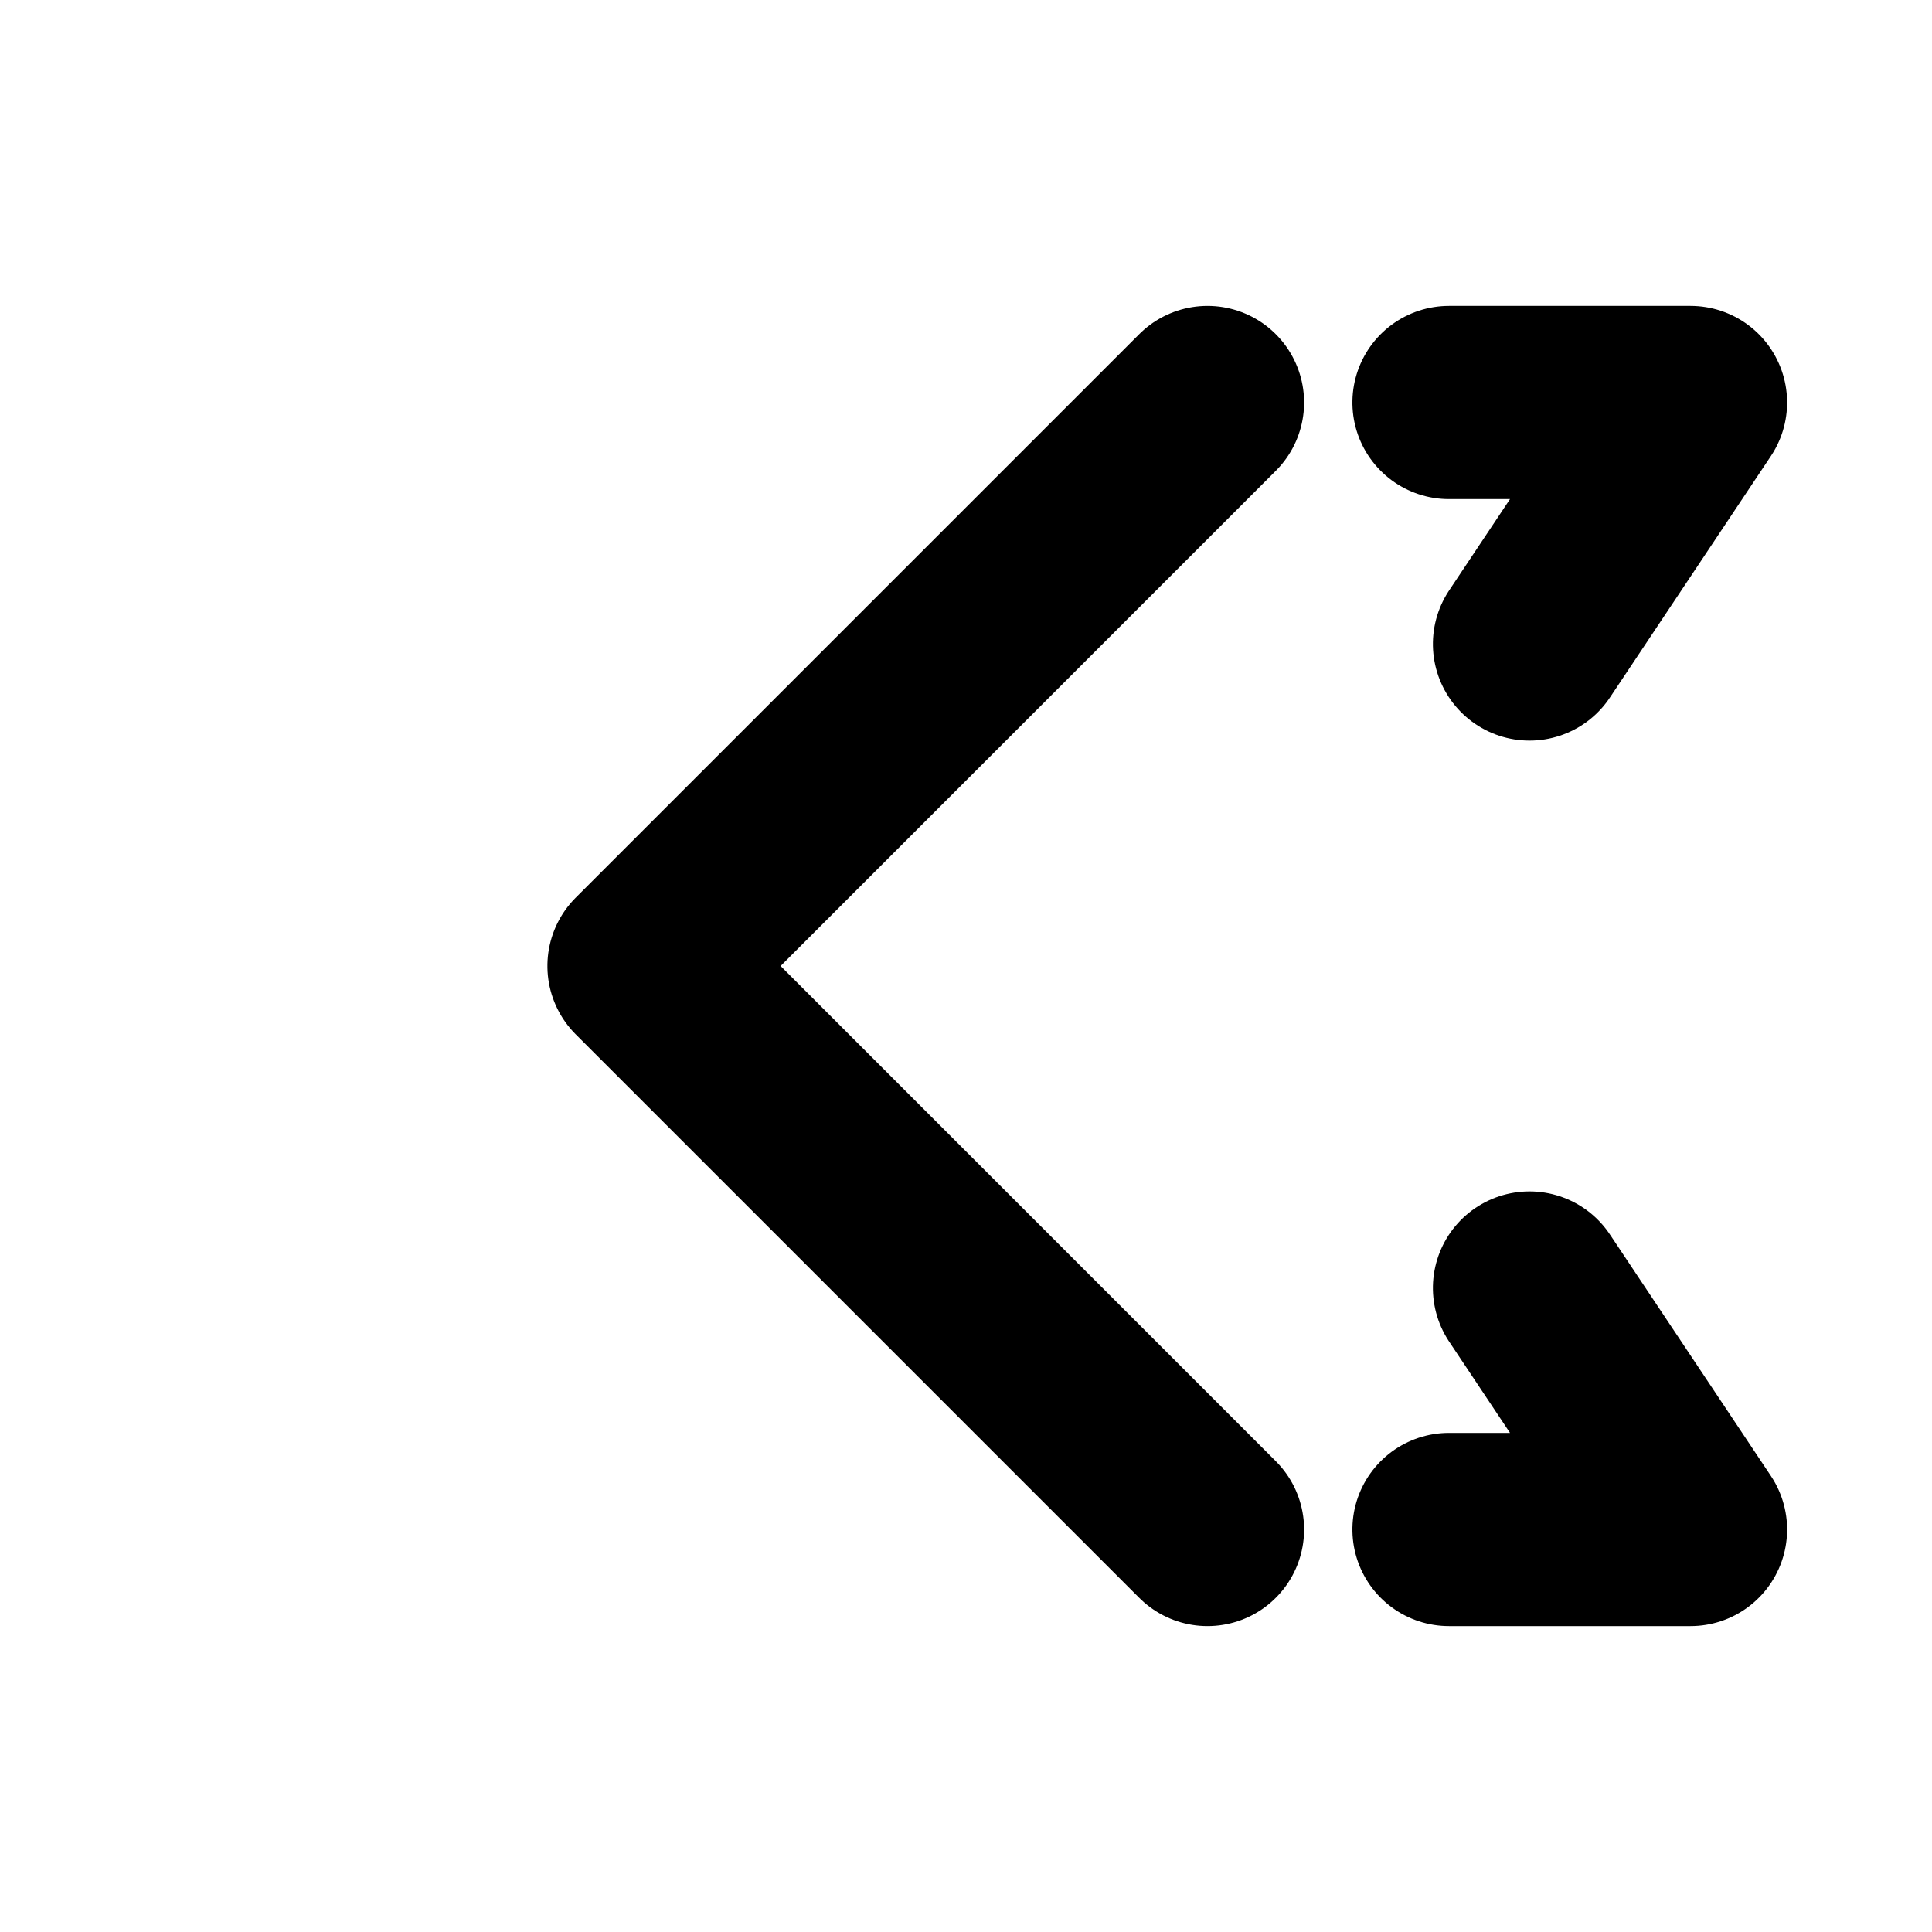
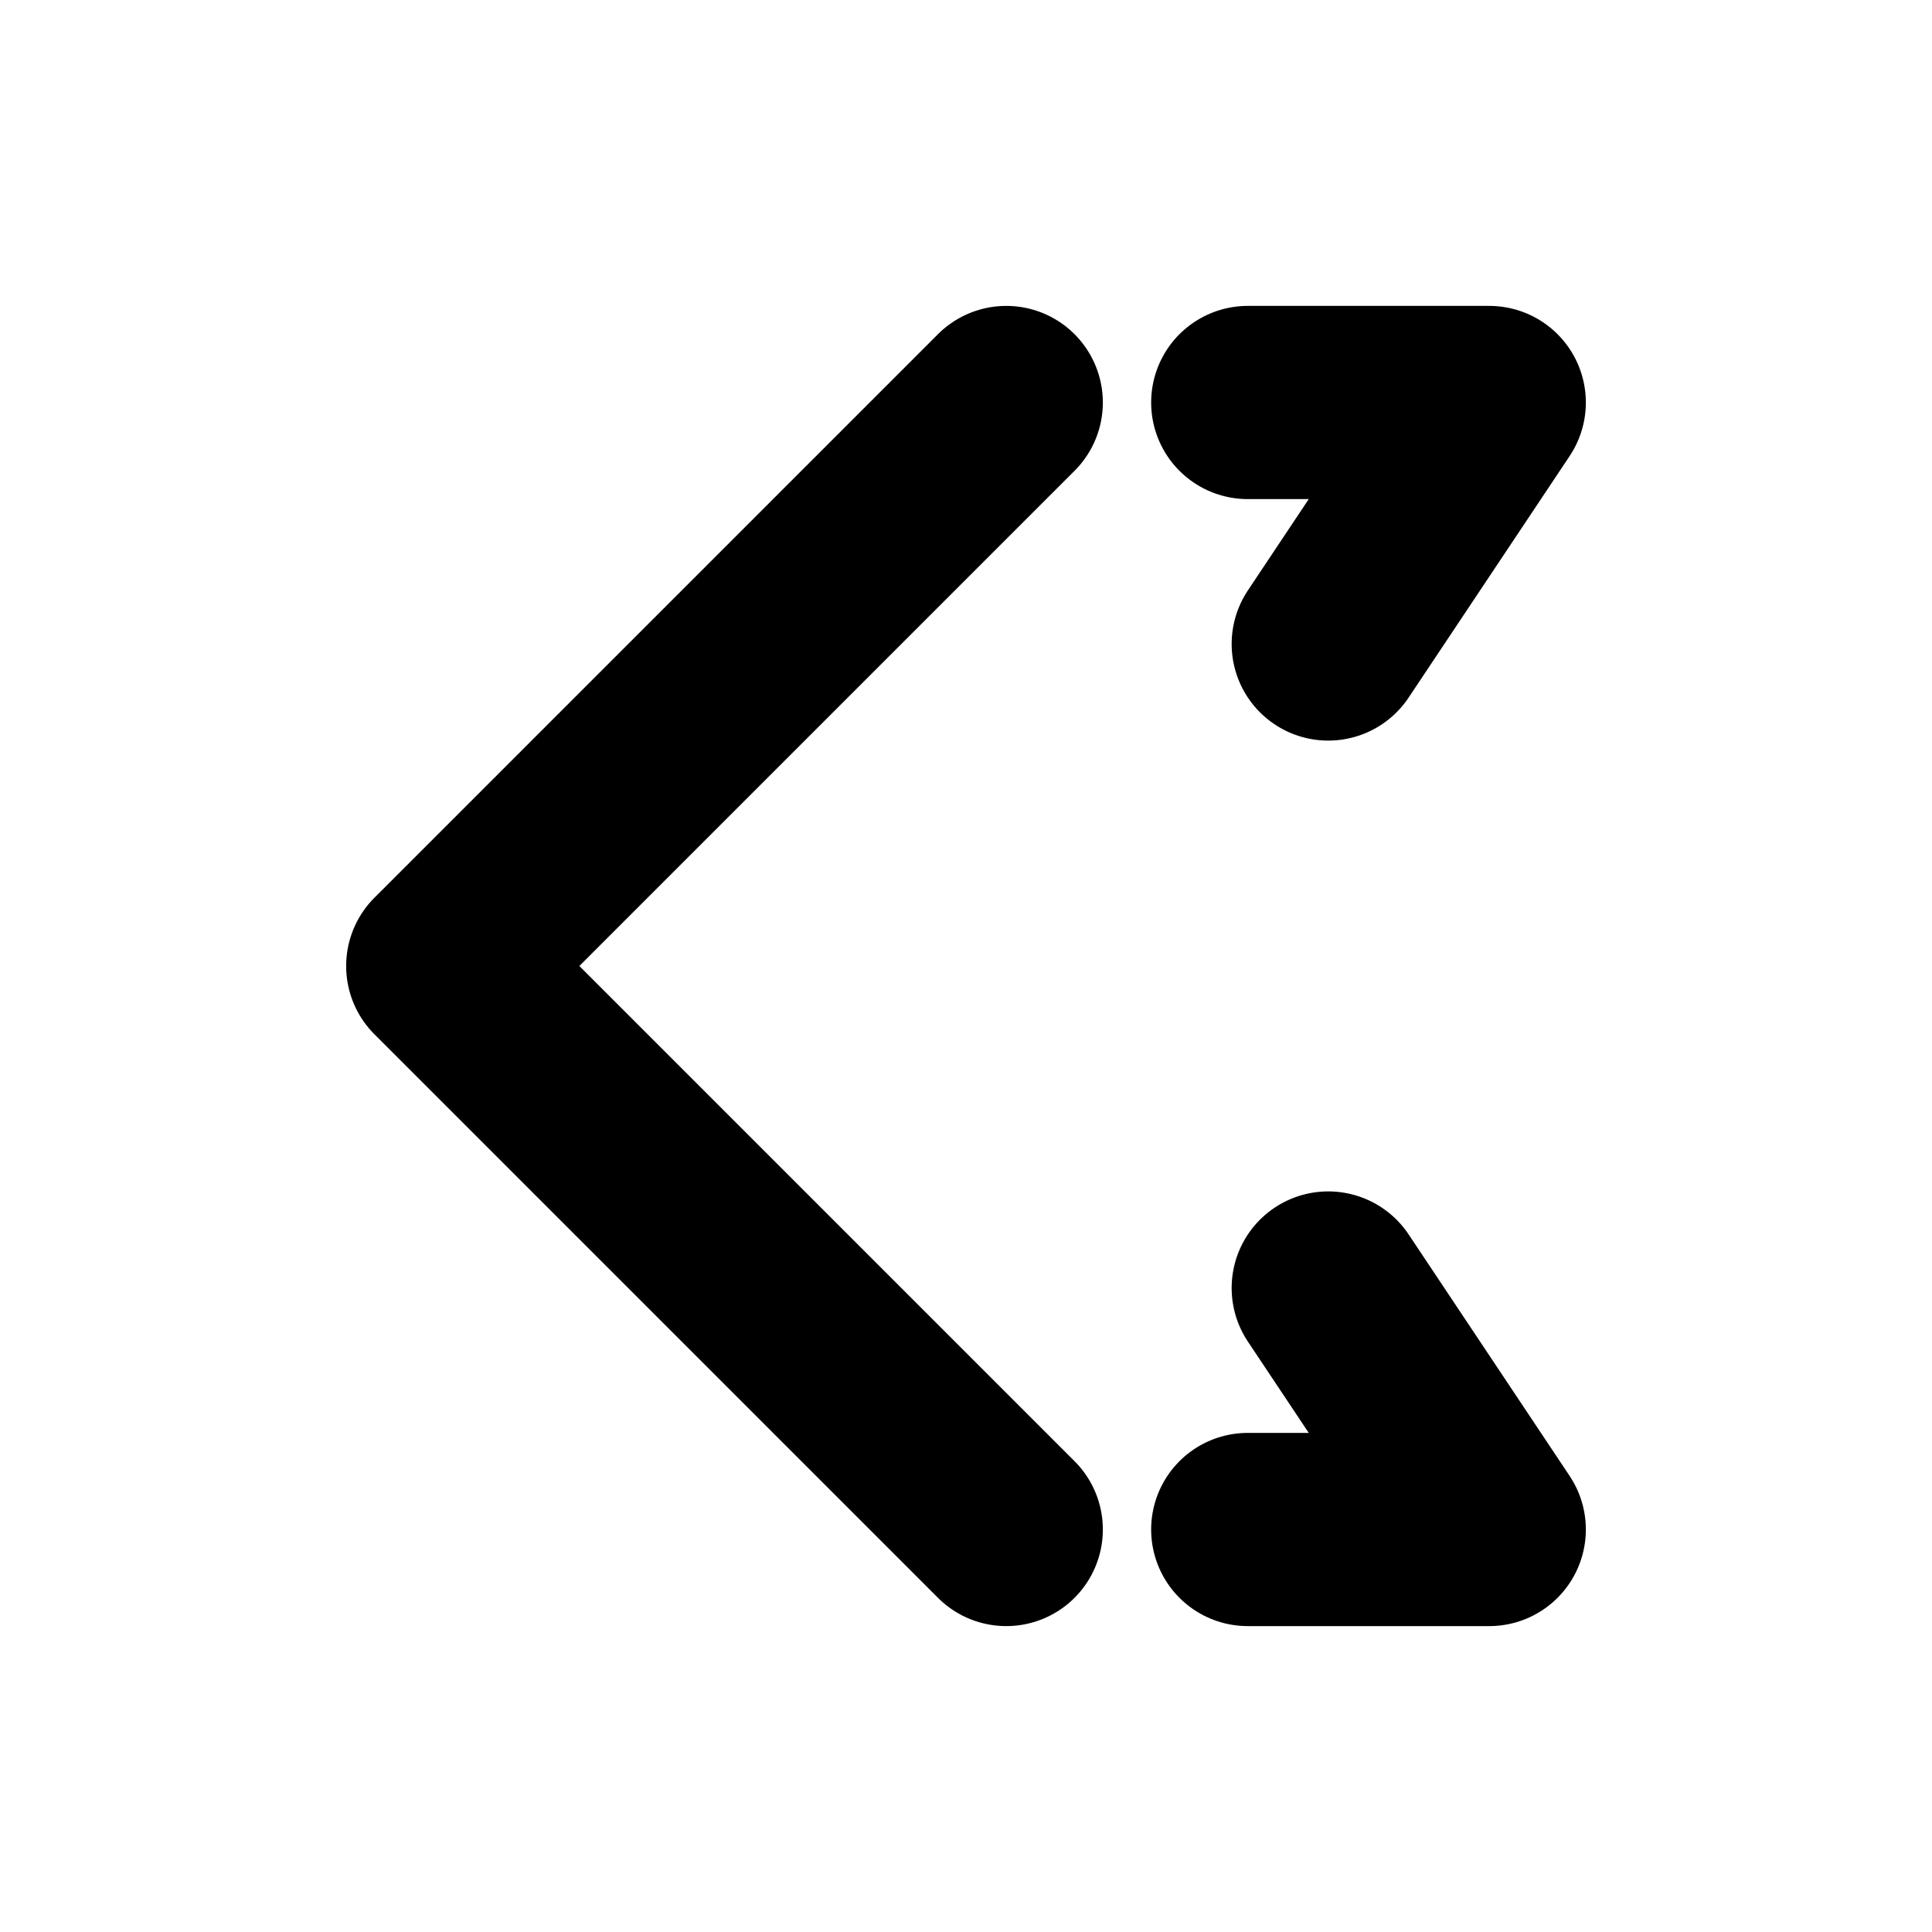
<svg xmlns="http://www.w3.org/2000/svg" viewBox="0 0 24 24" fill="none" stroke="currentColor" stroke-width="2.4" stroke-linecap="round" stroke-linejoin="round">
  <g transform="rotate(90 12 12)">
-     <path d="m5 9 7 7 7-7M5 6V3l3 2m8 0 3-2v3" />
+     <path d="m5 11.5 7 7 7-7M5 8.5v-3l3 2m8 0 3-2v3" />
  </g>
</svg>
